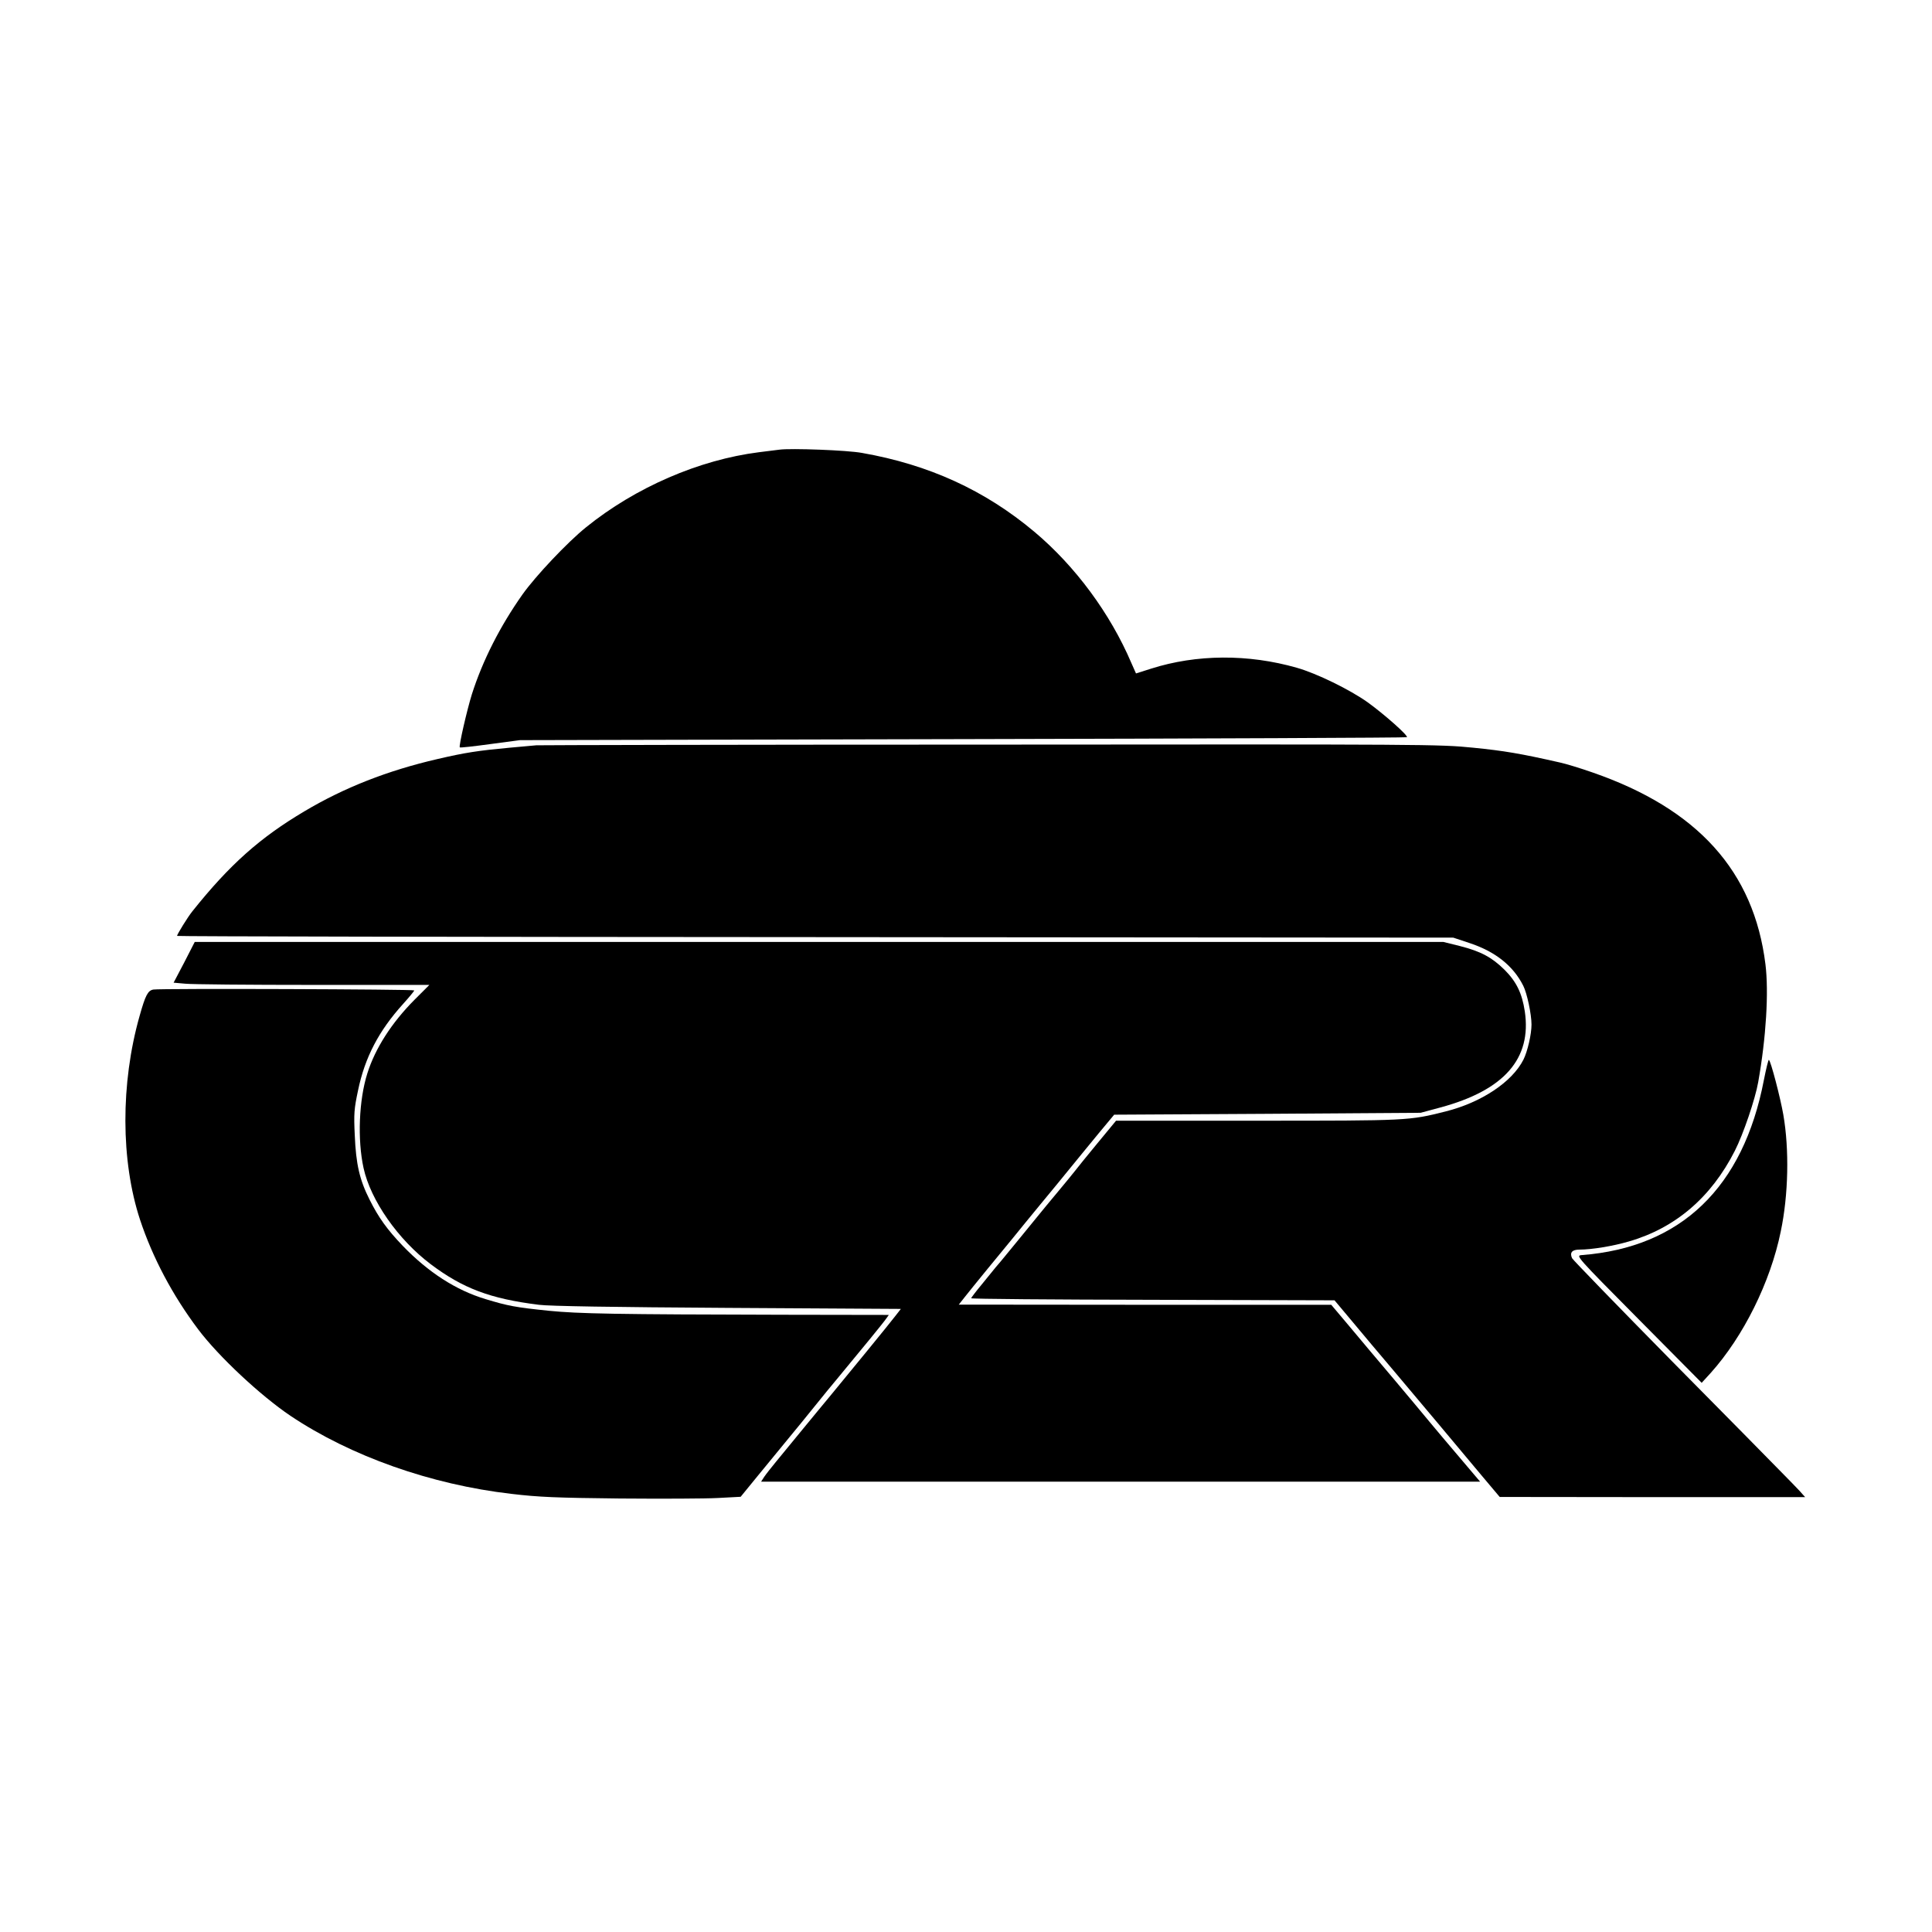
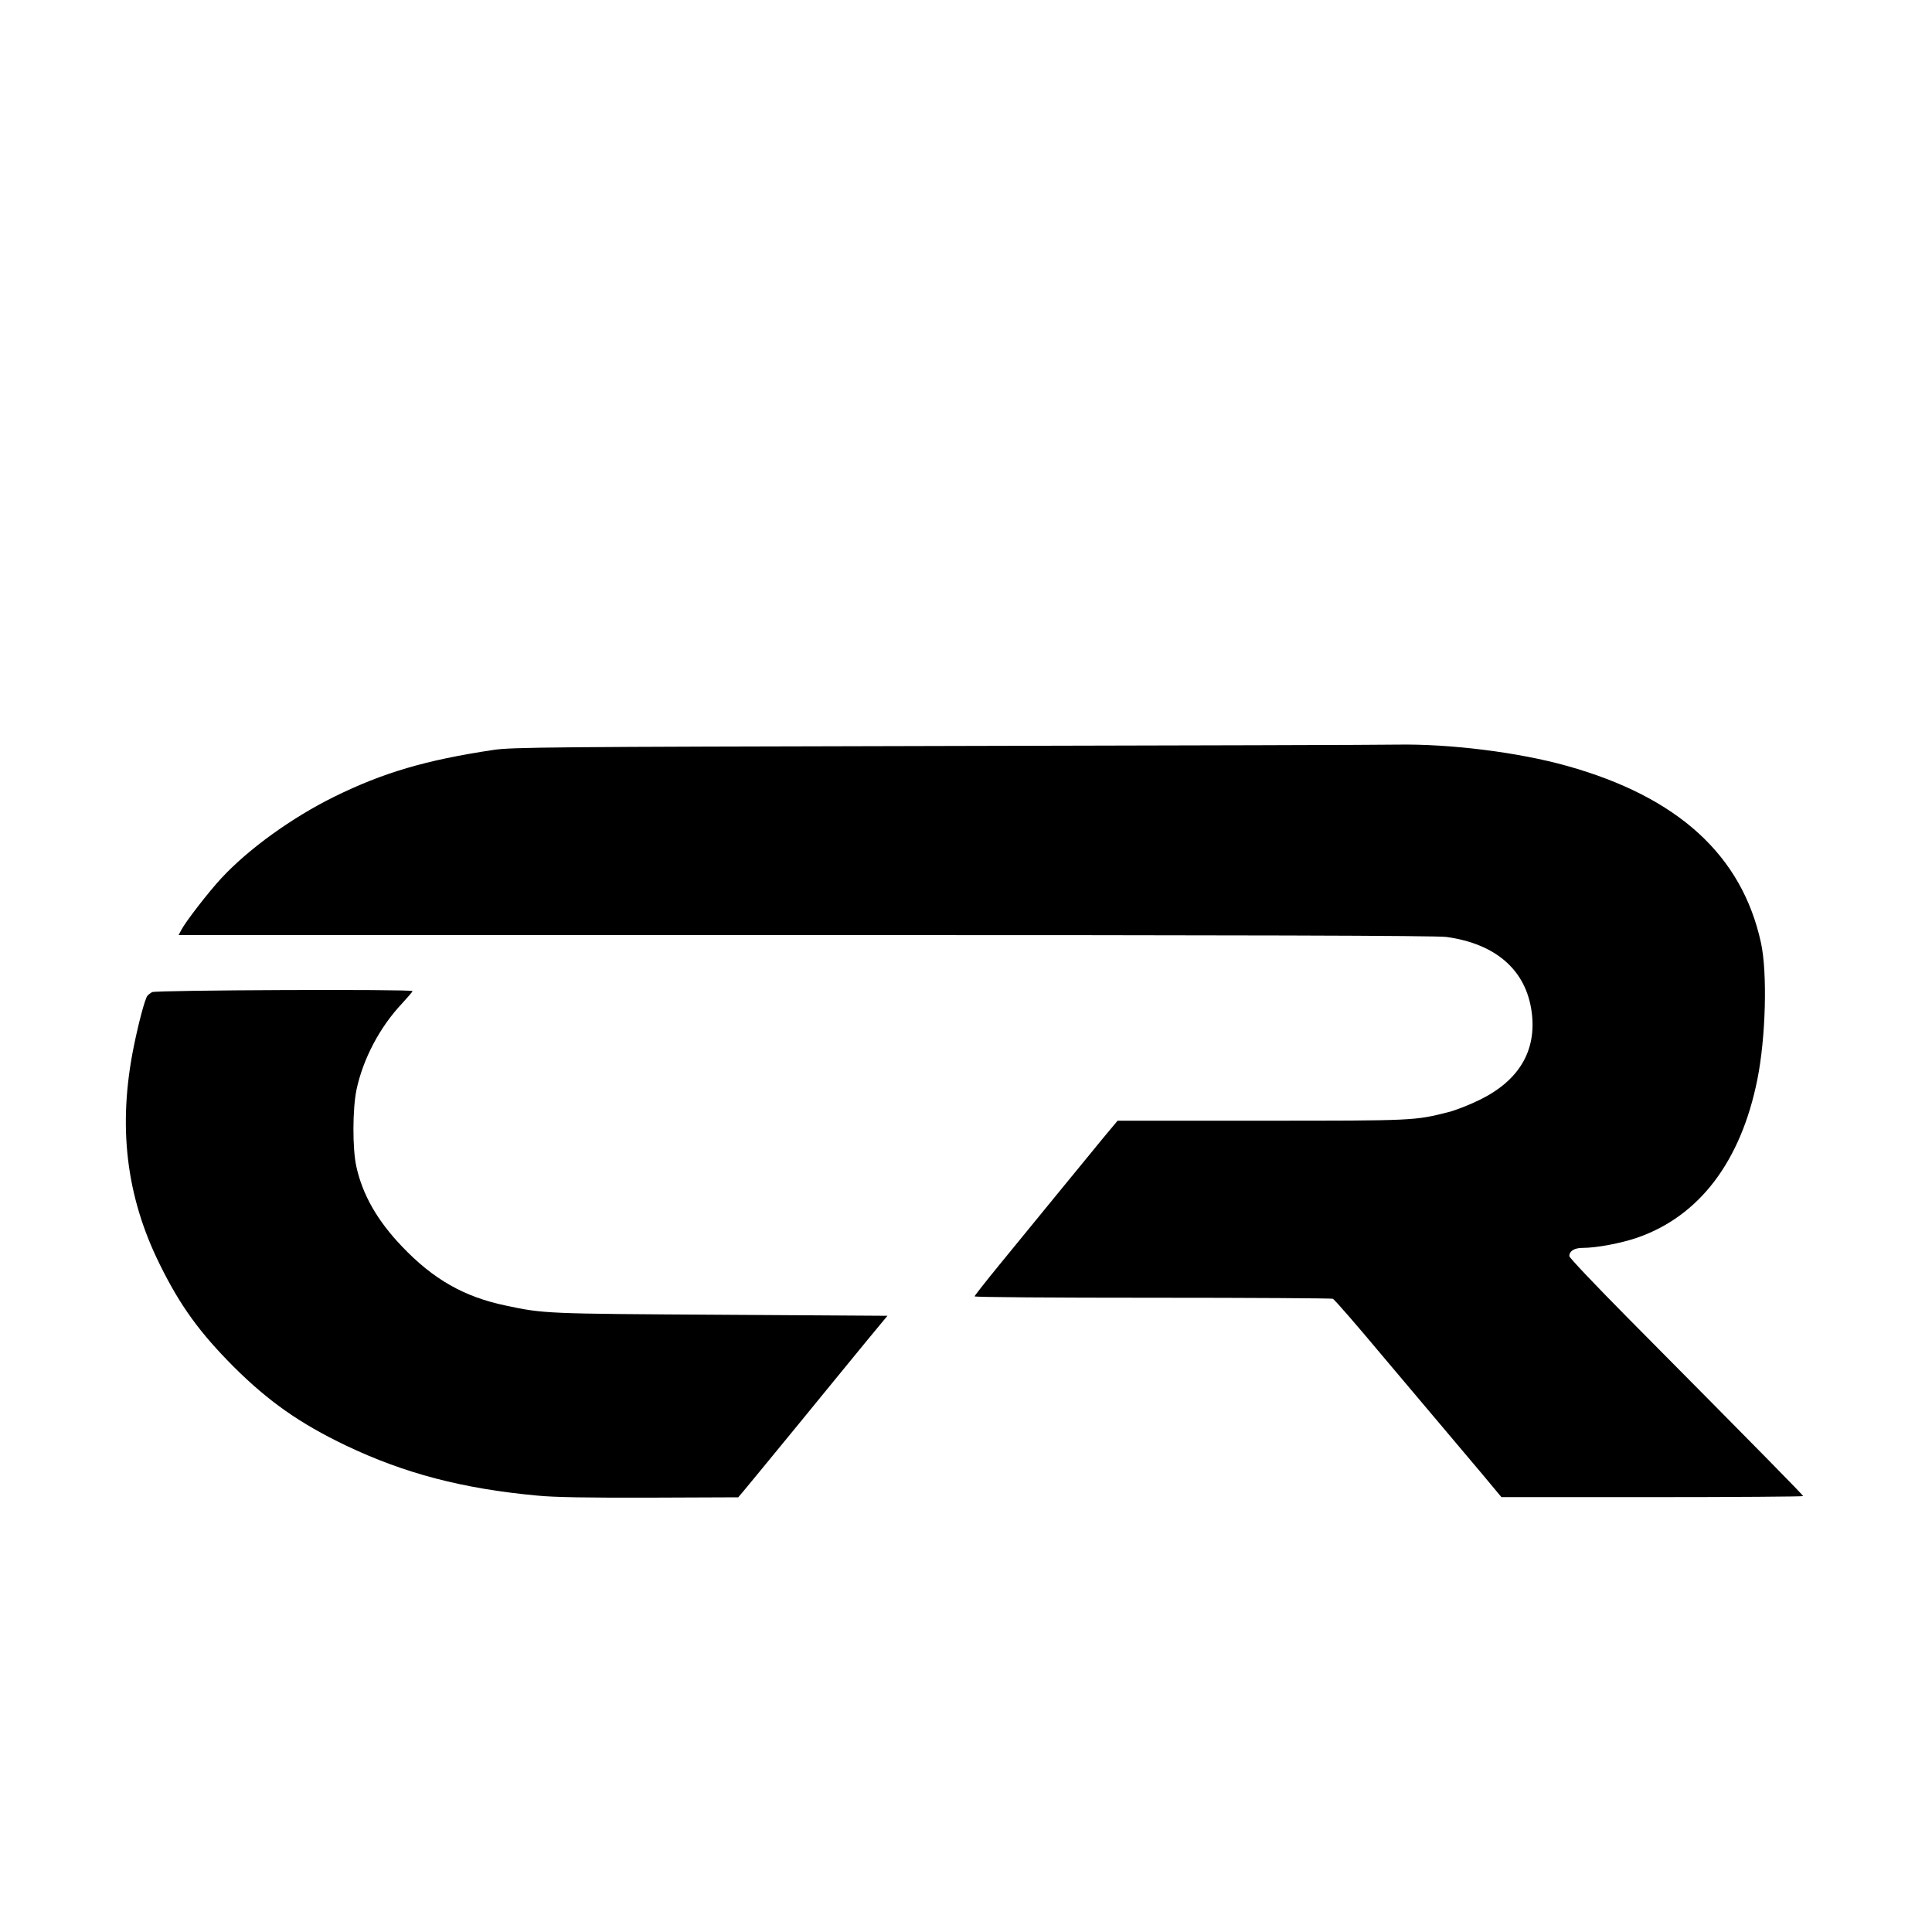
<svg xmlns="http://www.w3.org/2000/svg" version="1.0" width="1124pt" height="1124pt" viewBox="0 0 1124 1124" preserveAspectRatio="xMidYMid meet">
  <g transform="translate(0,1124) scale(0.1,-0.1)" fill="#000000" stroke="none">
-     <path d="M4535 8624 c-16 -2 -70 -9 -120 -15 -347 -44 -718 -204 -1006 -437 -108 -87 -293 -283 -369 -390 -130 -184 -232 -384 -295 -582 -28 -90 -77 -302 -70 -308 2 -3 82 6 177 19 l173 23 2577 6 c1417 3 2579 8 2583 11 9 9 -130 132 -228 203 -104 74 -296 168 -412 201 -283 81 -584 79 -848 -5 l-88 -28 -27 61 c-123 288 -326 563 -564 763 -288 242 -615 391 -1003 459 -85 16 -414 28 -480 19z" />
-     <path d="M3120 6904 c-19 -2 -89 -8 -155 -14 -183 -17 -257 -28 -420 -66 -290 -67 -542 -166 -774 -304 -258 -153 -435 -310 -652 -582 -26 -32 -89 -134 -89 -143 0 -3 1671 -6 3713 -7 l3712 -3 96 -32 c148 -49 253 -132 311 -248 22 -43 48 -166 48 -226 0 -56 -23 -156 -47 -204 -66 -130 -245 -249 -452 -301 -215 -54 -214 -54 -1097 -54 l-821 0 -109 -132 c-60 -73 -118 -144 -129 -159 -11 -14 -54 -67 -95 -116 -41 -49 -109 -131 -150 -182 -41 -51 -104 -127 -139 -170 -34 -42 -70 -85 -80 -96 -9 -11 -44 -54 -78 -96 -35 -42 -63 -79 -63 -82 0 -4 476 -8 1057 -9 l1057 -3 109 -130 c59 -71 160 -191 223 -265 62 -74 182 -216 265 -315 83 -99 198 -237 257 -307 l107 -127 889 -1 888 0 -34 38 c-19 20 -66 69 -104 107 -38 39 -325 331 -639 648 -313 318 -574 587 -579 597 -15 33 0 50 43 50 70 0 194 20 286 47 271 78 480 256 618 528 49 96 119 302 136 400 46 259 62 523 42 685 -67 541 -394 904 -1006 1116 -71 25 -157 51 -190 58 -229 52 -324 68 -504 86 -201 20 -255 20 -2810 18 -1433 0 -2622 -3 -2641 -4z" />
-     <path d="M1072 5641 l-62 -118 68 -6 c37 -4 372 -7 744 -7 l676 0 -87 -87 c-133 -134 -228 -282 -274 -428 -49 -155 -58 -385 -22 -550 41 -188 201 -417 391 -560 186 -140 346 -201 629 -236 59 -8 437 -14 1098 -18 l1008 -6 -28 -36 c-34 -45 -296 -365 -378 -464 -33 -39 -107 -130 -165 -200 -58 -71 -128 -156 -156 -190 -27 -33 -58 -72 -68 -87 l-18 -28 2091 0 2092 0 -117 138 c-64 75 -144 170 -178 211 -33 41 -128 153 -209 250 -82 97 -197 233 -255 303 l-107 127 -1083 0 -1084 1 34 43 c18 23 77 96 131 162 54 66 122 149 152 185 29 36 99 122 156 191 57 69 138 167 179 218 41 51 115 140 163 199 l89 107 891 5 892 6 115 31 c371 100 532 284 491 559 -16 106 -49 173 -118 242 -74 73 -138 107 -259 138 l-97 24 -3632 0 -3632 0 -61 -119z" />
-     <path d="M892 5483 c-32 -6 -46 -33 -80 -154 -111 -392 -110 -843 3 -1186 73 -220 189 -439 338 -637 119 -158 362 -385 537 -503 351 -235 817 -400 1285 -454 160 -19 261 -23 630 -27 242 -2 499 -1 572 3 l132 7 98 120 c54 66 134 164 178 217 44 53 114 139 155 190 41 51 102 126 135 165 141 170 268 325 281 345 l15 21 -613 1 c-983 2 -1189 6 -1363 23 -196 20 -242 29 -370 68 -173 52 -333 156 -481 309 -92 96 -142 166 -194 270 -58 115 -79 206 -86 374 -6 125 -4 153 19 261 40 193 121 347 261 502 36 40 66 76 66 80 0 7 -1478 12 -1518 5z" />
-     <path d="M10262 4957 c-120 -626 -483 -975 -1061 -1019 -34 -3 -30 -8 332 -373 l367 -370 53 58 c190 212 347 528 407 822 45 214 50 479 15 680 -17 98 -73 313 -84 319 -3 2 -16 -51 -29 -117z" />
+     <path d="M5495 6900 c-2310 -5 -2519 -7 -2625 -23 -392 -59 -638 -131 -925 -272 -247 -122 -498 -303 -657 -474 -76 -82 -208 -253 -233 -301 l-16 -30 3650 0 c2538 0 3673 -3 3726 -11 289 -40 464 -194 496 -437 30 -225 -74 -399 -303 -511 -57 -28 -138 -60 -181 -71 -198 -50 -197 -50 -1089 -50 l-836 0 -81 -97 c-118 -144 -436 -532 -604 -738 -81 -99 -147 -183 -147 -187 0 -5 465 -8 1034 -8 569 0 1041 -3 1050 -6 9 -3 141 -155 293 -337 153 -182 321 -381 373 -442 52 -61 144 -171 205 -243 l110 -132 877 0 c483 0 878 3 878 6 0 6 -212 222 -1022 1039 -186 188 -338 348 -338 357 0 30 29 48 78 48 80 0 223 27 316 59 362 125 604 443 700 921 49 244 59 620 21 795 -111 509 -482 848 -1128 1029 -281 79 -680 129 -987 124 -69 -2 -1254 -5 -2635 -8z" />
+     <path d="M885 5468 c-11 -6 -23 -16 -28 -22 -15 -22 -50 -154 -78 -291 -95 -465 -46 -876 152 -1274 118 -239 231 -394 428 -592 204 -203 385 -330 654 -459 340 -162 678 -251 1112 -291 99 -10 293 -13 655 -12 l515 2 28 33 c16 18 157 191 315 383 157 193 340 415 405 495 l120 145 -969 6 c-1019 6 -1030 6 -1254 54 -239 50 -419 152 -600 342 -144 150 -231 302 -267 467 -23 103 -22 336 1 446 38 179 135 364 265 502 33 36 61 68 61 72 0 12 -1494 6 -1515 -6z" />
  </g>
</svg>
